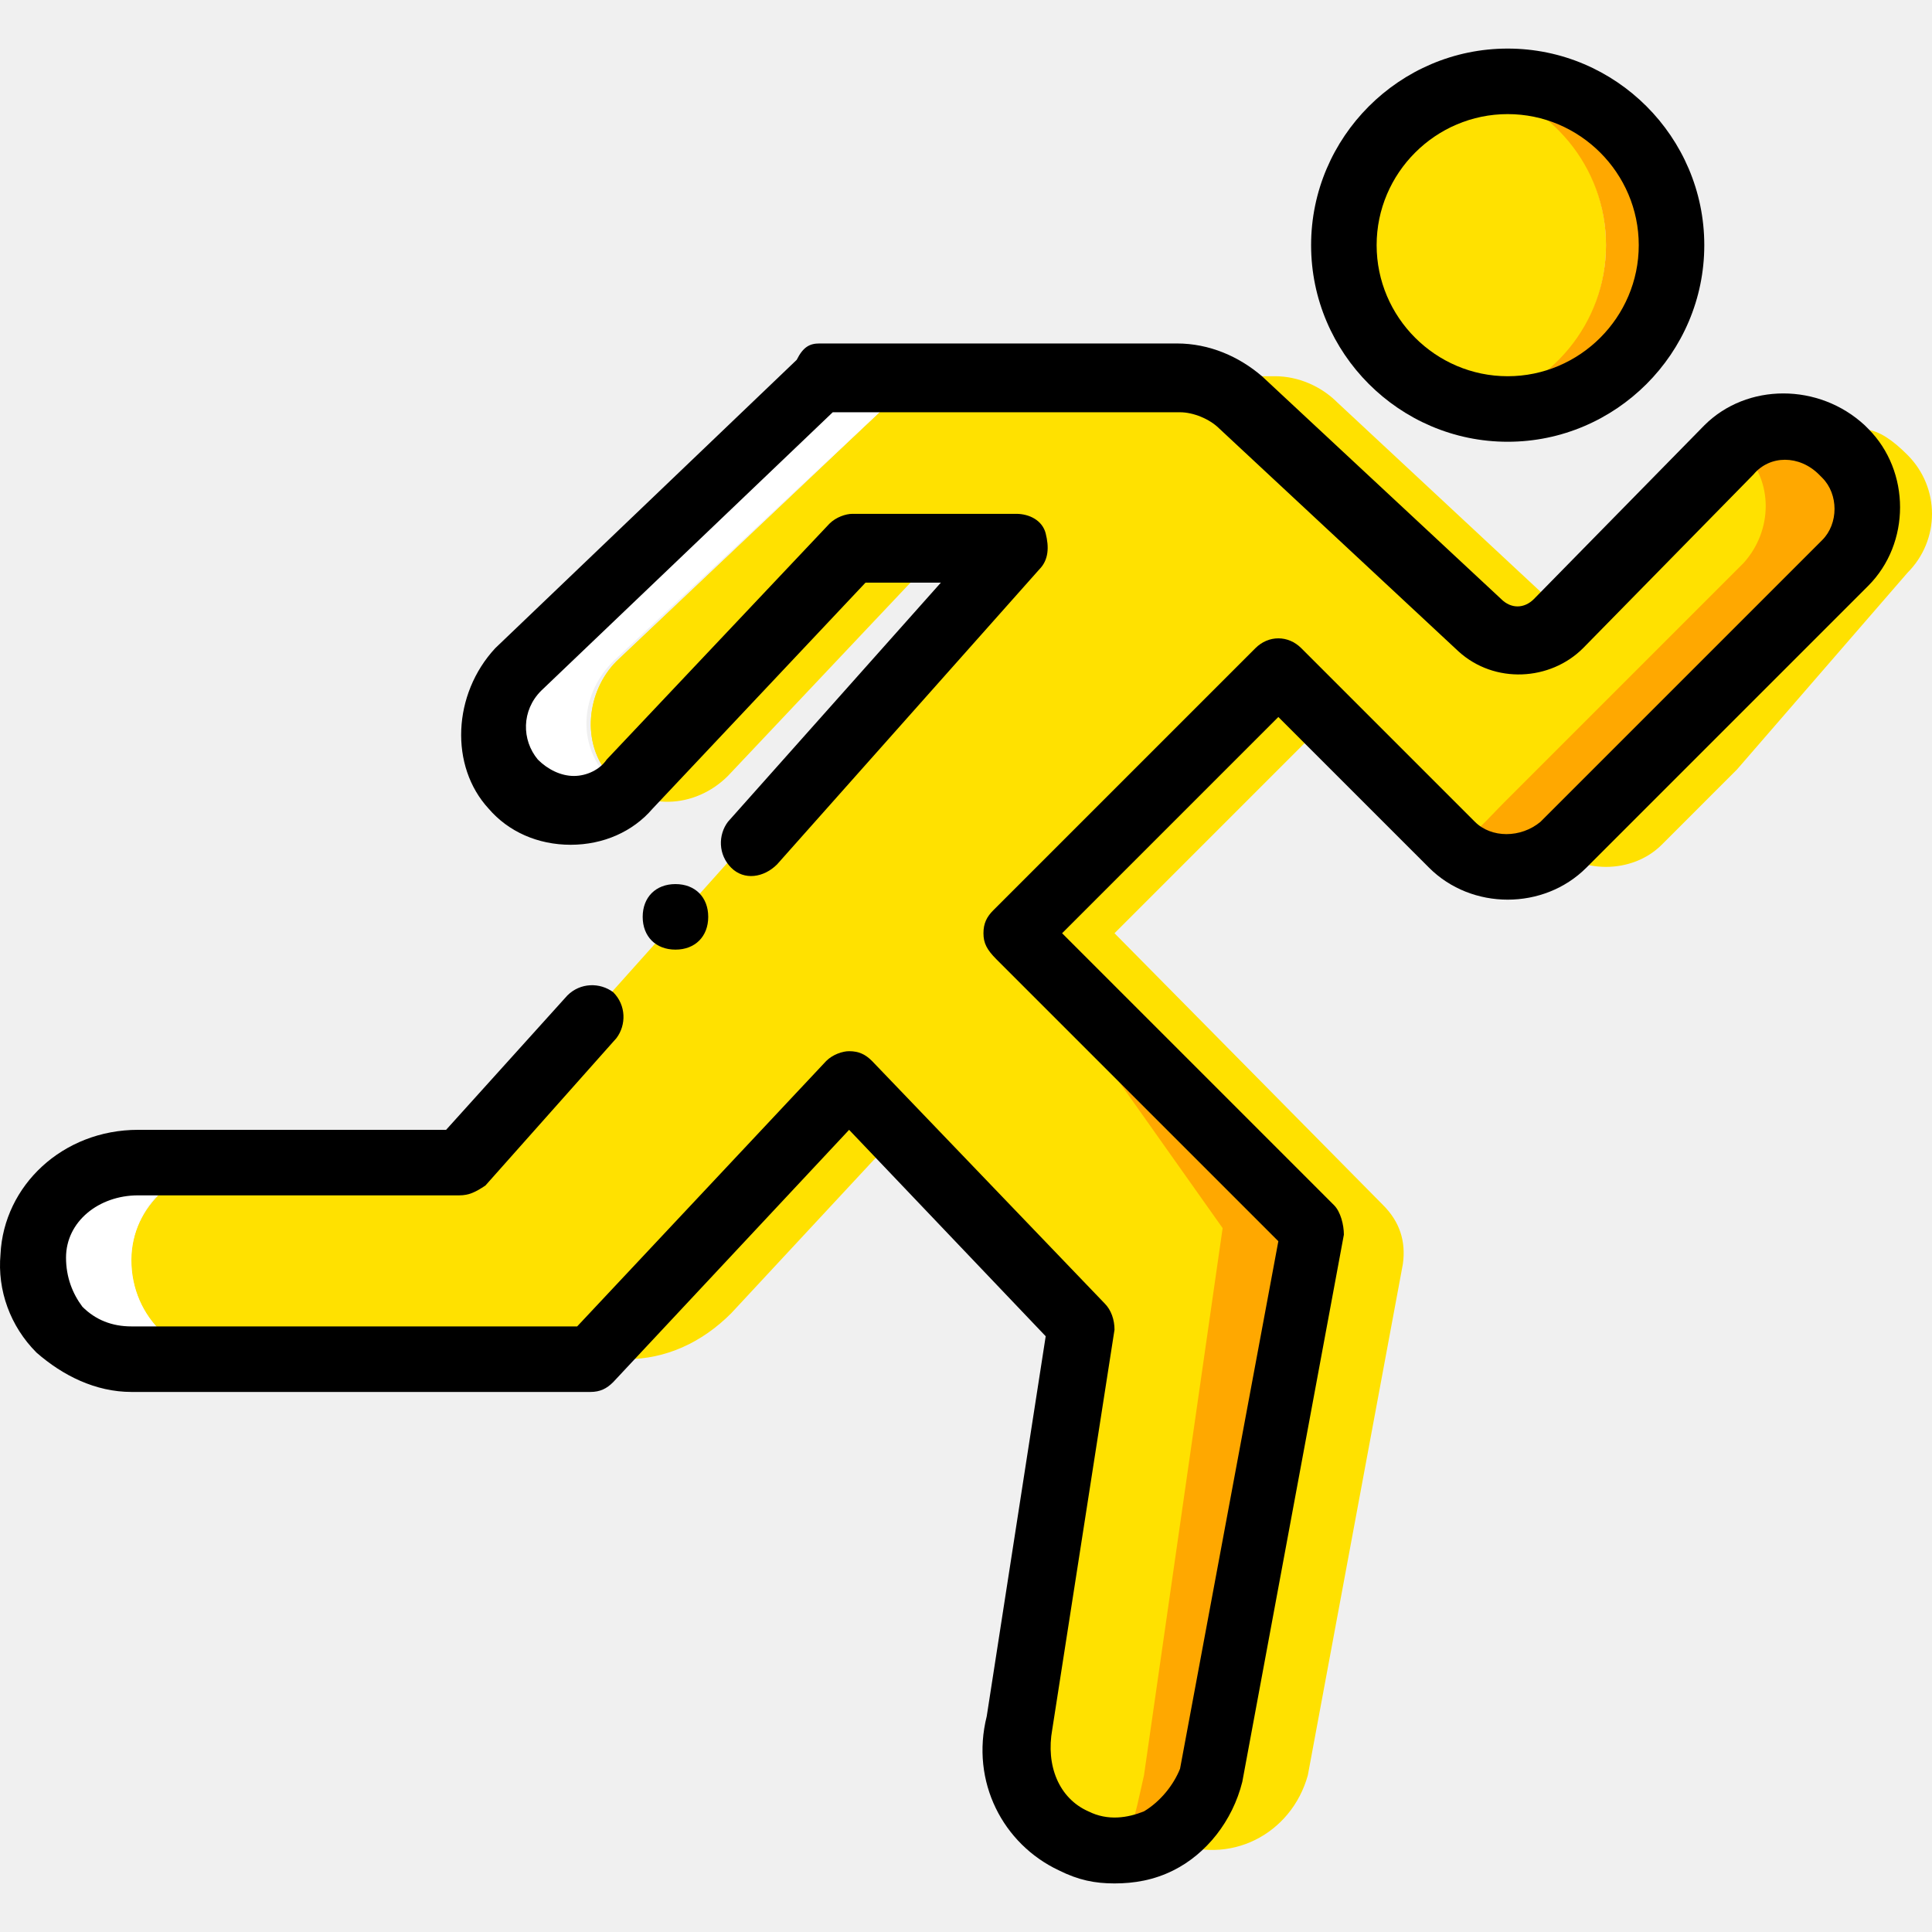
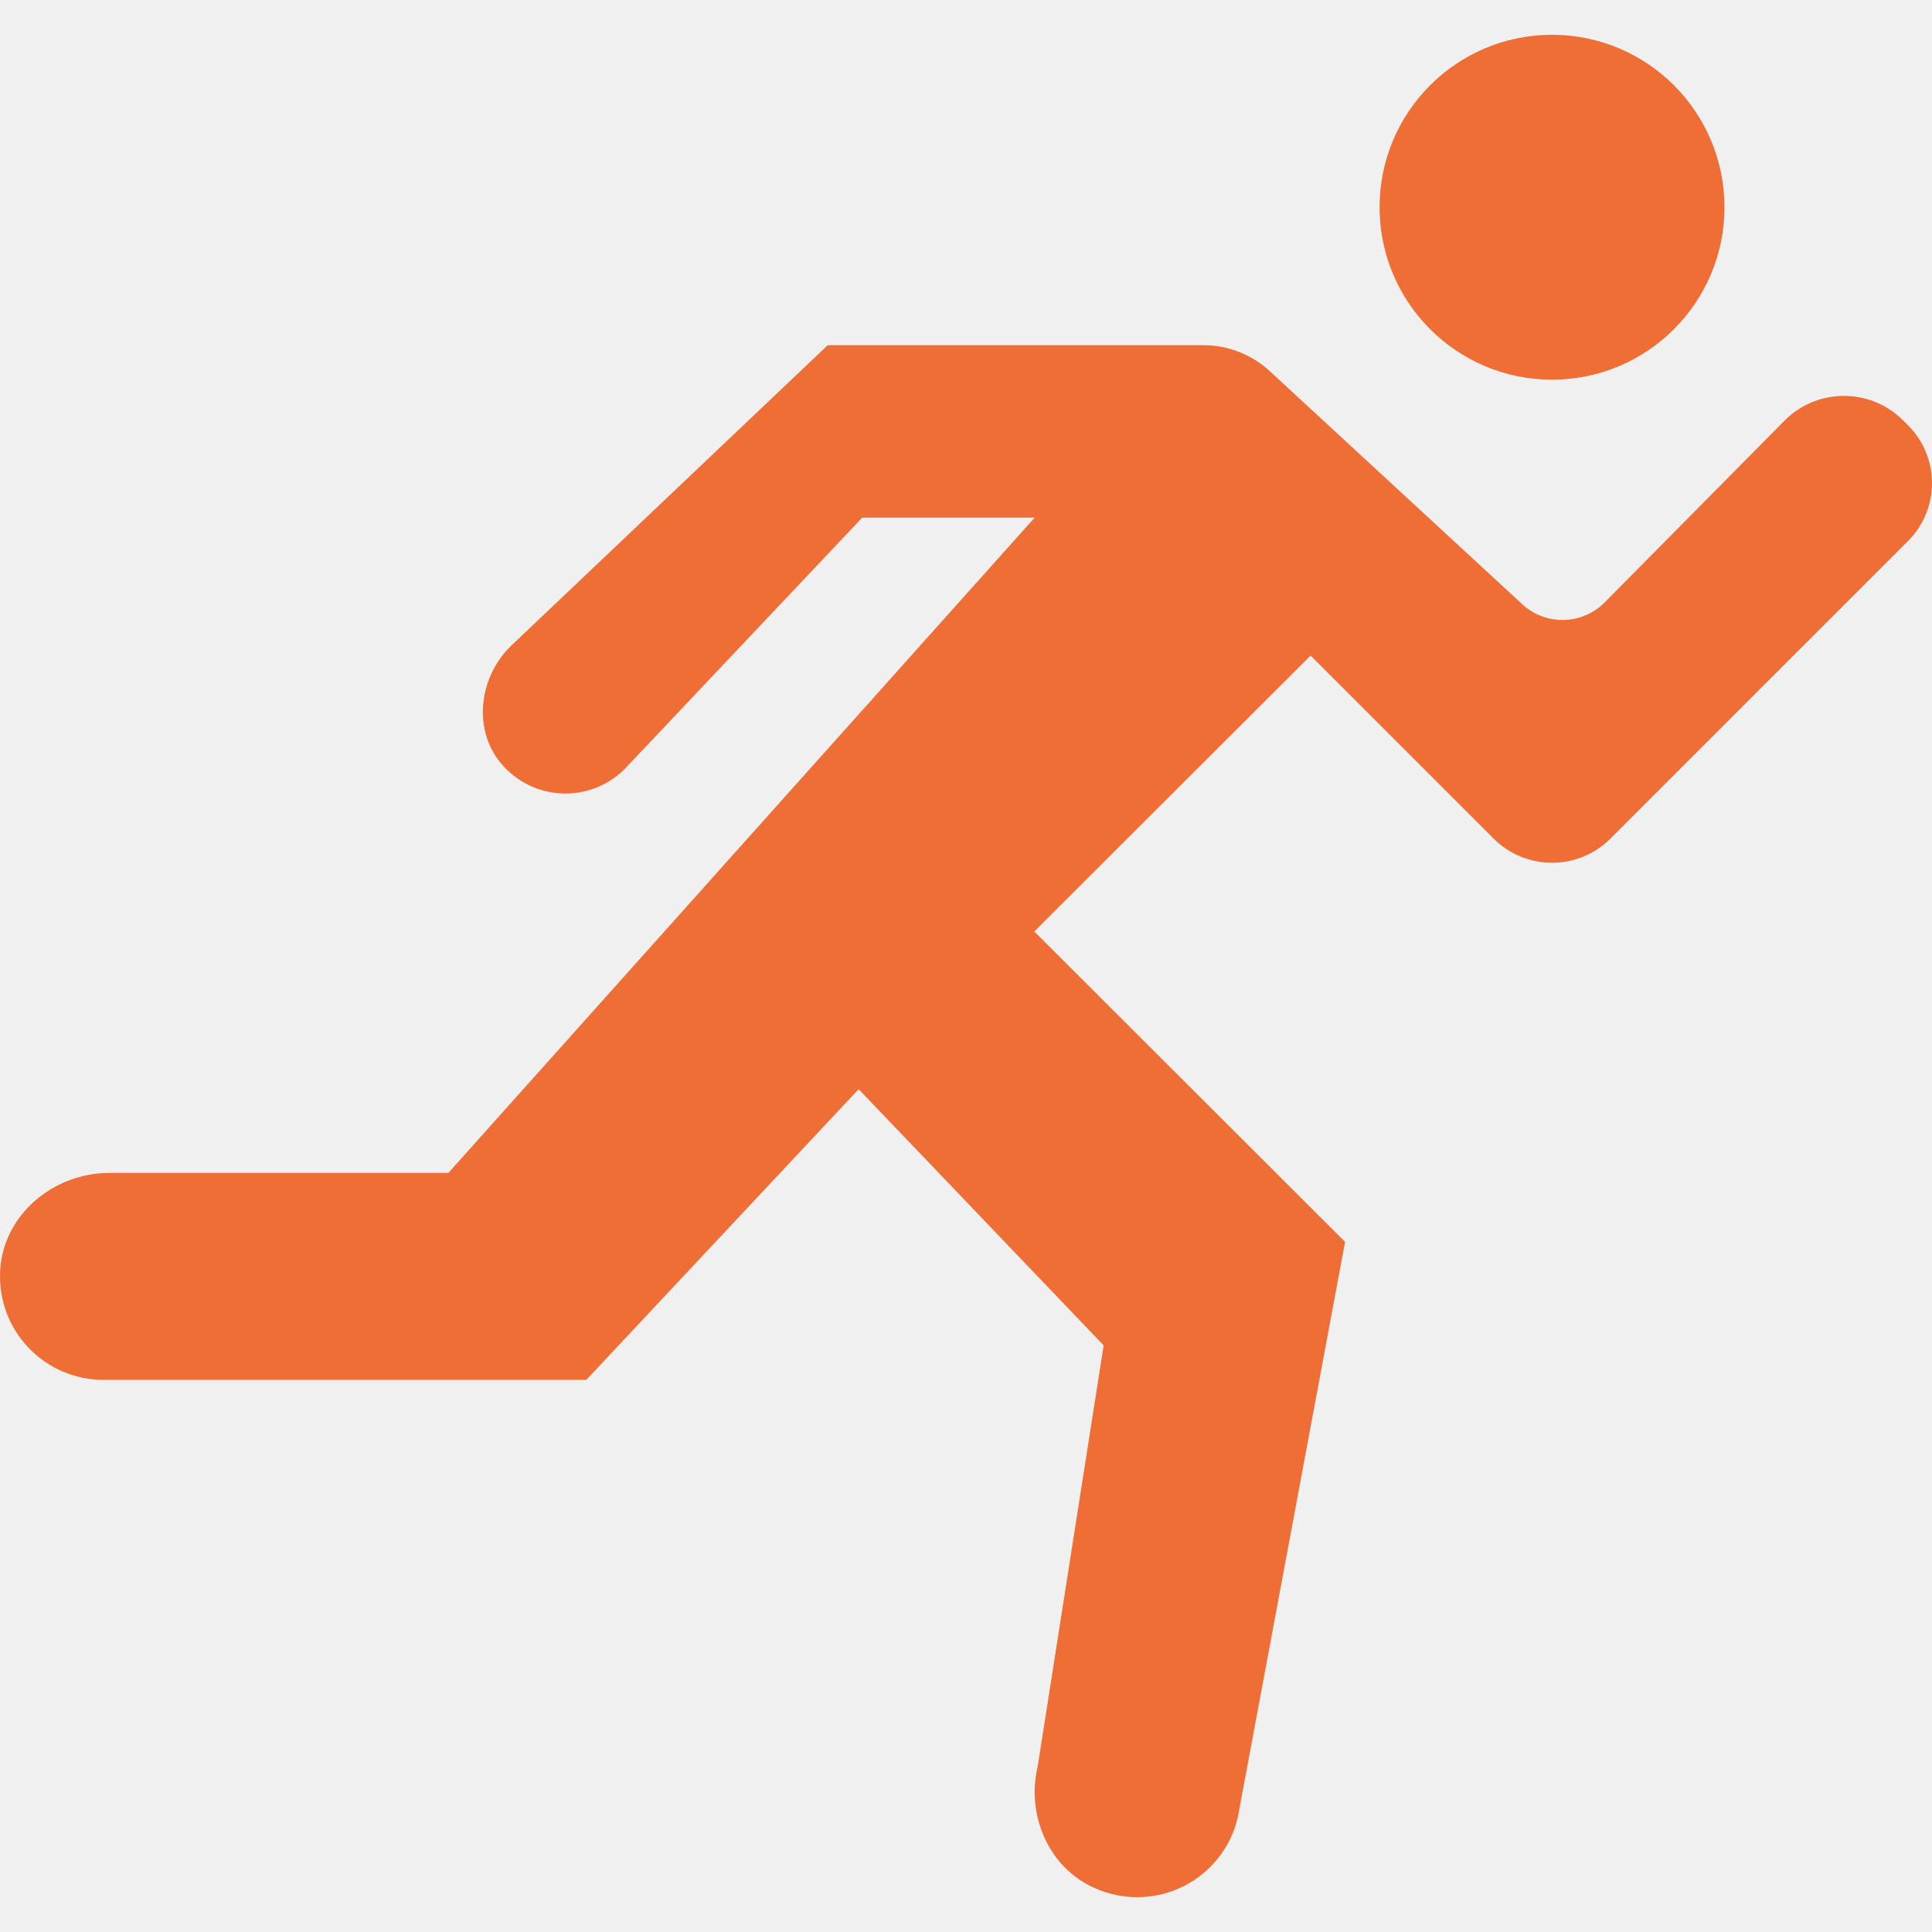
- <svg xmlns="http://www.w3.org/2000/svg" version="1.1" id="Layer_1" x="0px" y="0px" viewBox="0 0 511.697 511.697" style="enable-background:new 0 0 511.697 511.697;" xml:space="preserve">
-   <g transform="translate(0 1)">
-     <g>
-       <path style="fill:#FFE100;" d="M505.189,119.472L505.189,119.472c-7.81-7.81-13.885-9.546-21.695-1.736l-45.125,45.993    c-6.075,6.075-14.753,6.075-20.827,0.868l-63.349-59.01c-4.339-4.339-10.414-6.942-16.488-6.942h-94.59l-79.837,75.498    c-7.81,7.81-9.546,21.695-1.736,30.373c8.678,9.546,22.563,8.678,31.241,0l59.01-62.481h43.39L147.656,306.916H62.612    c-13.885,0-26.902,10.414-27.769,24.298c-0.868,15.62,11.281,27.77,26.034,27.77H165.88c10.414,0,19.959-4.339,27.77-12.149    l57.275-61.614l61.614,65.085L296.05,456.177c-2.603,12.149,2.603,25.166,13.885,30.373c15.62,6.942,32.108-1.736,36.447-17.356    l25.166-135.376c0.868-6.075-0.868-11.281-5.207-15.62l-71.159-72.027l69.424-69.424l45.993,45.993    c7.81,7.81,21.695,7.81,29.505,0l19.959-19.959l45.125-52.068C513.867,142.035,513.867,128.15,505.189,119.472" />
-       <path style="fill:#FFE100;" d="M462.667,118.605l-0.868-0.868c-7.81-7.81-1.736-7.81-10.414,0l-34.712,45.993    c-6.075,6.075-14.753,6.075-20.827,0.868l-73.763-59.01c-4.339-4.339-4.339-6.942-10.414-6.942h-68.556l-79.837,75.498    c-7.81,7.81-9.546,21.695-1.736,30.373c8.678,9.546,4.339,8.678,12.149,0l60.746-62.481h34.712L121.623,306.916h-59.01    c-13.885,0-26.902,10.414-27.769,24.298c-0.868,15.62,11.281,27.77,26.034,27.77h95.458l69.424-72.895l60.746,64.217    l-16.488,105.871c-2.603,12.149,2.603,25.166,13.885,30.373c15.62,6.942,16.488-1.736,19.959-17.356l20.827-144.922    l-55.539-78.102l63.349-69.424l40.786,45.993c7.81,7.81,18.224-3.471,26.034-11.281l8.678-8.678l54.671-54.671    C470.477,140.299,470.477,126.415,462.667,118.605" />
-     </g>
-     <g>
-       <path style="fill:#FFA800;" d="M323.819,324.272l-20.827,144.922c-2.603,11.281-3.471,19.092-10.414,19.959    c12.149,0.868,23.431-7.81,26.034-19.959l27.77-144.922l-77.234-77.234L323.819,324.272z" />
-       <path style="fill:#FFA800;" d="M487.833,118.605l-0.868-0.868c-7.81-7.81-19.092-7.81-27.77-1.736    c0.868,0.868,0.868,0.868,1.736,1.736l0.868,0.868c7.81,7.81,7.81,20.827,0,29.505l-54.671,54.671l-8.678,8.678    c-4.339,4.339-8.678,9.546-13.885,12.149c7.81,6.942,20.827,6.942,28.637-0.868l19.959-19.959l54.671-54.671    C495.643,140.299,495.643,127.282,487.833,118.605" />
-     </g>
-     <g>
-       <path style="fill:#FFFFFF;" d="M163.277,207.12c-0.868-0.868-1.736-1.736-2.603-2.603c-7.81-8.678-6.942-21.695,1.736-30.373    l80.705-75.498H217.08l-79.837,75.498c-7.81,7.81-9.546,21.695-1.736,30.373S155.467,213.194,163.277,207.12" />
-       <path style="fill:#FFFFFF;" d="M34.843,331.215c0.868-13.885,13.017-24.298,26.902-24.298H35.711    c-13.885,0-26.902,10.414-27.769,24.298c0,15.62,12.149,27.77,26.902,27.77h26.034C46.124,358.984,33.975,346.835,34.843,331.215" />
-     </g>
-     <path style="fill:#FFE100;" d="M425.351,63.933c0-24.298-19.092-43.39-43.39-43.39c-0.868,0-26.034,19.092-26.034,43.39   c0,0.868,1.736,43.39,26.034,43.39C406.26,107.323,425.351,88.232,425.351,63.933" />
-     <g>
-       <path style="fill:#FFA800;" d="M399.318,20.543c-2.603,0-6.075,0-8.678,0.868c19.959,4.339,34.712,21.695,34.712,42.522    s-14.753,38.183-34.712,42.522c2.603,0.868,6.075,0.868,8.678,0.868c24.298,0,43.39-19.092,43.39-43.39    S423.616,20.543,399.318,20.543" />
-       <path style="fill:#FFA800;" d="M356.795,71.743c0,0.868,0,0.868,0,1.736C356.795,72.611,356.795,71.743,356.795,71.743" />
-     </g>
-     <path d="M295.182,497.832c-5.207,0-9.546-0.868-14.753-3.471c-14.753-6.942-23.431-23.431-19.092-40.786l15.62-100.664   l-52.068-54.671l-62.481,66.82c-1.736,1.736-3.471,2.603-6.075,2.603H34.843c-9.546,0-18.224-4.339-25.166-10.414   c-6.942-6.942-10.414-16.488-9.546-26.034c0.868-18.224,16.488-32.976,36.447-32.976h81.573l32.108-35.58   c3.471-3.471,8.678-3.471,12.149-0.868c3.471,3.471,3.471,8.678,0.868,12.149l-34.712,39.051c-2.603,1.736-4.339,2.603-6.942,2.603   H36.579c-10.414,0-19.092,6.942-19.092,16.488c0,5.207,1.736,9.546,4.339,13.017c3.471,3.471,7.81,5.207,13.017,5.207h118.02   l65.953-70.292c1.736-1.736,4.339-2.603,6.075-2.603c2.603,0,4.339,0.868,6.075,2.603l61.614,64.217   c1.736,1.736,2.603,4.339,2.603,6.942l-16.488,105.871c-1.736,9.546,1.736,18.224,9.546,21.695c5.207,2.603,10.414,1.736,14.753,0   c4.339-2.603,7.81-6.942,9.546-11.281l26.034-139.715l-74.63-74.631c-2.603-2.603-3.471-4.339-3.471-6.942   c0-2.603,0.868-4.339,2.603-6.075l69.424-69.424c3.471-3.471,8.678-3.471,12.149,0l45.993,45.993   c4.339,4.339,12.149,4.339,17.356,0l74.63-74.631c4.339-4.339,4.339-12.149,0-16.488l-0.868-0.868   c-5.207-5.207-13.017-5.207-17.356,0l-45.125,45.993c-8.678,8.678-23.431,9.546-32.976,0.868l-63.349-59.01   c-2.603-2.603-6.942-4.339-10.414-4.339h-91.986l-77.234,73.763c-5.207,5.207-5.207,13.017-0.868,18.224   c2.603,2.603,6.075,4.339,9.546,4.339l0,0c3.471,0,6.942-1.736,8.678-4.339l59.01-62.481c1.736-1.736,4.339-2.603,6.075-2.603   h43.39c3.471,0,6.942,1.736,7.81,5.207s0.868,6.942-1.736,9.546l-69.424,78.102c-3.471,3.471-8.678,4.339-12.149,0.868   c-3.471-3.471-3.471-8.678-0.868-12.149l56.407-63.349h-19.959l-56.407,59.878c-5.207,6.075-13.017,9.546-21.695,9.546l0,0   c-8.678,0-16.488-3.471-21.695-9.546c-10.414-11.281-9.546-30.373,1.736-42.522l79.837-76.366c1.736-3.471,3.471-4.339,6.075-4.339   h94.59c8.678,0,16.488,3.471,22.563,8.678l63.349,59.01c2.603,2.603,6.075,2.603,8.678,0l45.125-45.993   c11.281-11.281,30.373-11.281,42.522,0l0.868,0.868c11.281,11.281,11.281,30.373,0,41.654l-74.63,74.631   c-11.281,11.281-30.373,11.281-41.654,0l-39.919-39.919l-57.275,57.275l72.027,72.027c1.736,1.736,2.603,5.207,2.603,7.81   L329.026,470.93c-2.603,10.414-9.546,19.092-18.224,23.431C305.595,496.964,300.389,497.832,295.182,497.832z" />
-     <path d="M187.575,241.832c0-5.207-3.471-8.678-8.678-8.678s-8.678,3.471-8.678,8.678s3.471,8.678,8.678,8.678   S187.575,247.038,187.575,241.832" />
-     <path d="M399.318,116.001c-28.637,0-52.068-23.431-52.068-52.068s23.431-52.068,52.068-52.068   c28.637,0,52.068,23.431,52.068,52.068S427.955,116.001,399.318,116.001z M399.318,29.221c-19.092,0-34.712,15.62-34.712,34.712   s15.62,34.712,34.712,34.712c19.092,0,34.712-15.62,34.712-34.712S418.409,29.221,399.318,29.221z" />
+ <svg xmlns="http://www.w3.org/2000/svg" version="1.1" id="Layer_1" x="0px" y="0px" viewBox="0 0 512.161 512.161" style="enable-background:new 0 0 512.161 512.161;" xml:space="preserve">
+   <g transform="translate(-1)">
+     <path style="fill:#EF6E35;" d="M506.812,112.745l-1.298-1.298c-8.667-8.667-22.72-8.667-31.387,0L426.4,159.684   c-5.97,6.025-15.634,6.245-21.861,0.494L337.605,98.39c-4.791-4.425-11.081-6.885-17.609-6.885H220.43l-84.206,79.945   c-8.594,8.603-9.966,22.857-1.673,31.753c9.097,9.755,24.11,9.353,32.713-0.046l62.309-65.938h45.714L119.859,310.934H29.984   c-14.848,0-28.169,11.127-28.946,25.957c-0.823,15.817,11.758,28.901,27.392,28.901h128l72.192-77.056l64.951,67.913   l-17.481,111.579c-3.072,12.901,2.853,26.798,14.949,32.219c16.274,7.296,34.24-2.185,38.089-18.661l28.443-152.567l-82.395-82.286   l73.253-73.143l48.503,48.503c8.558,8.558,22.437,8.558,30.994,0l21.074-21.074l57.801-57.801   C515.278,134.953,515.278,121.22,506.812,112.745" />
+     <path style="fill:#EF6E35;" d="M458.146,54.936c0-25.243-20.471-45.714-45.714-45.714c-25.243,0-45.714,20.471-45.714,45.714   s20.471,45.714,45.714,45.714C437.675,100.65,458.146,80.18,458.146,54.936" />
  </g>
  <g>
</g>
  <g>
</g>
  <g>
</g>
  <g>
</g>
  <g>
</g>
  <g>
</g>
  <g>
</g>
  <g>
</g>
  <g>
</g>
  <g>
</g>
  <g>
</g>
  <g>
</g>
  <g>
</g>
  <g>
</g>
  <g>
</g>
</svg>
